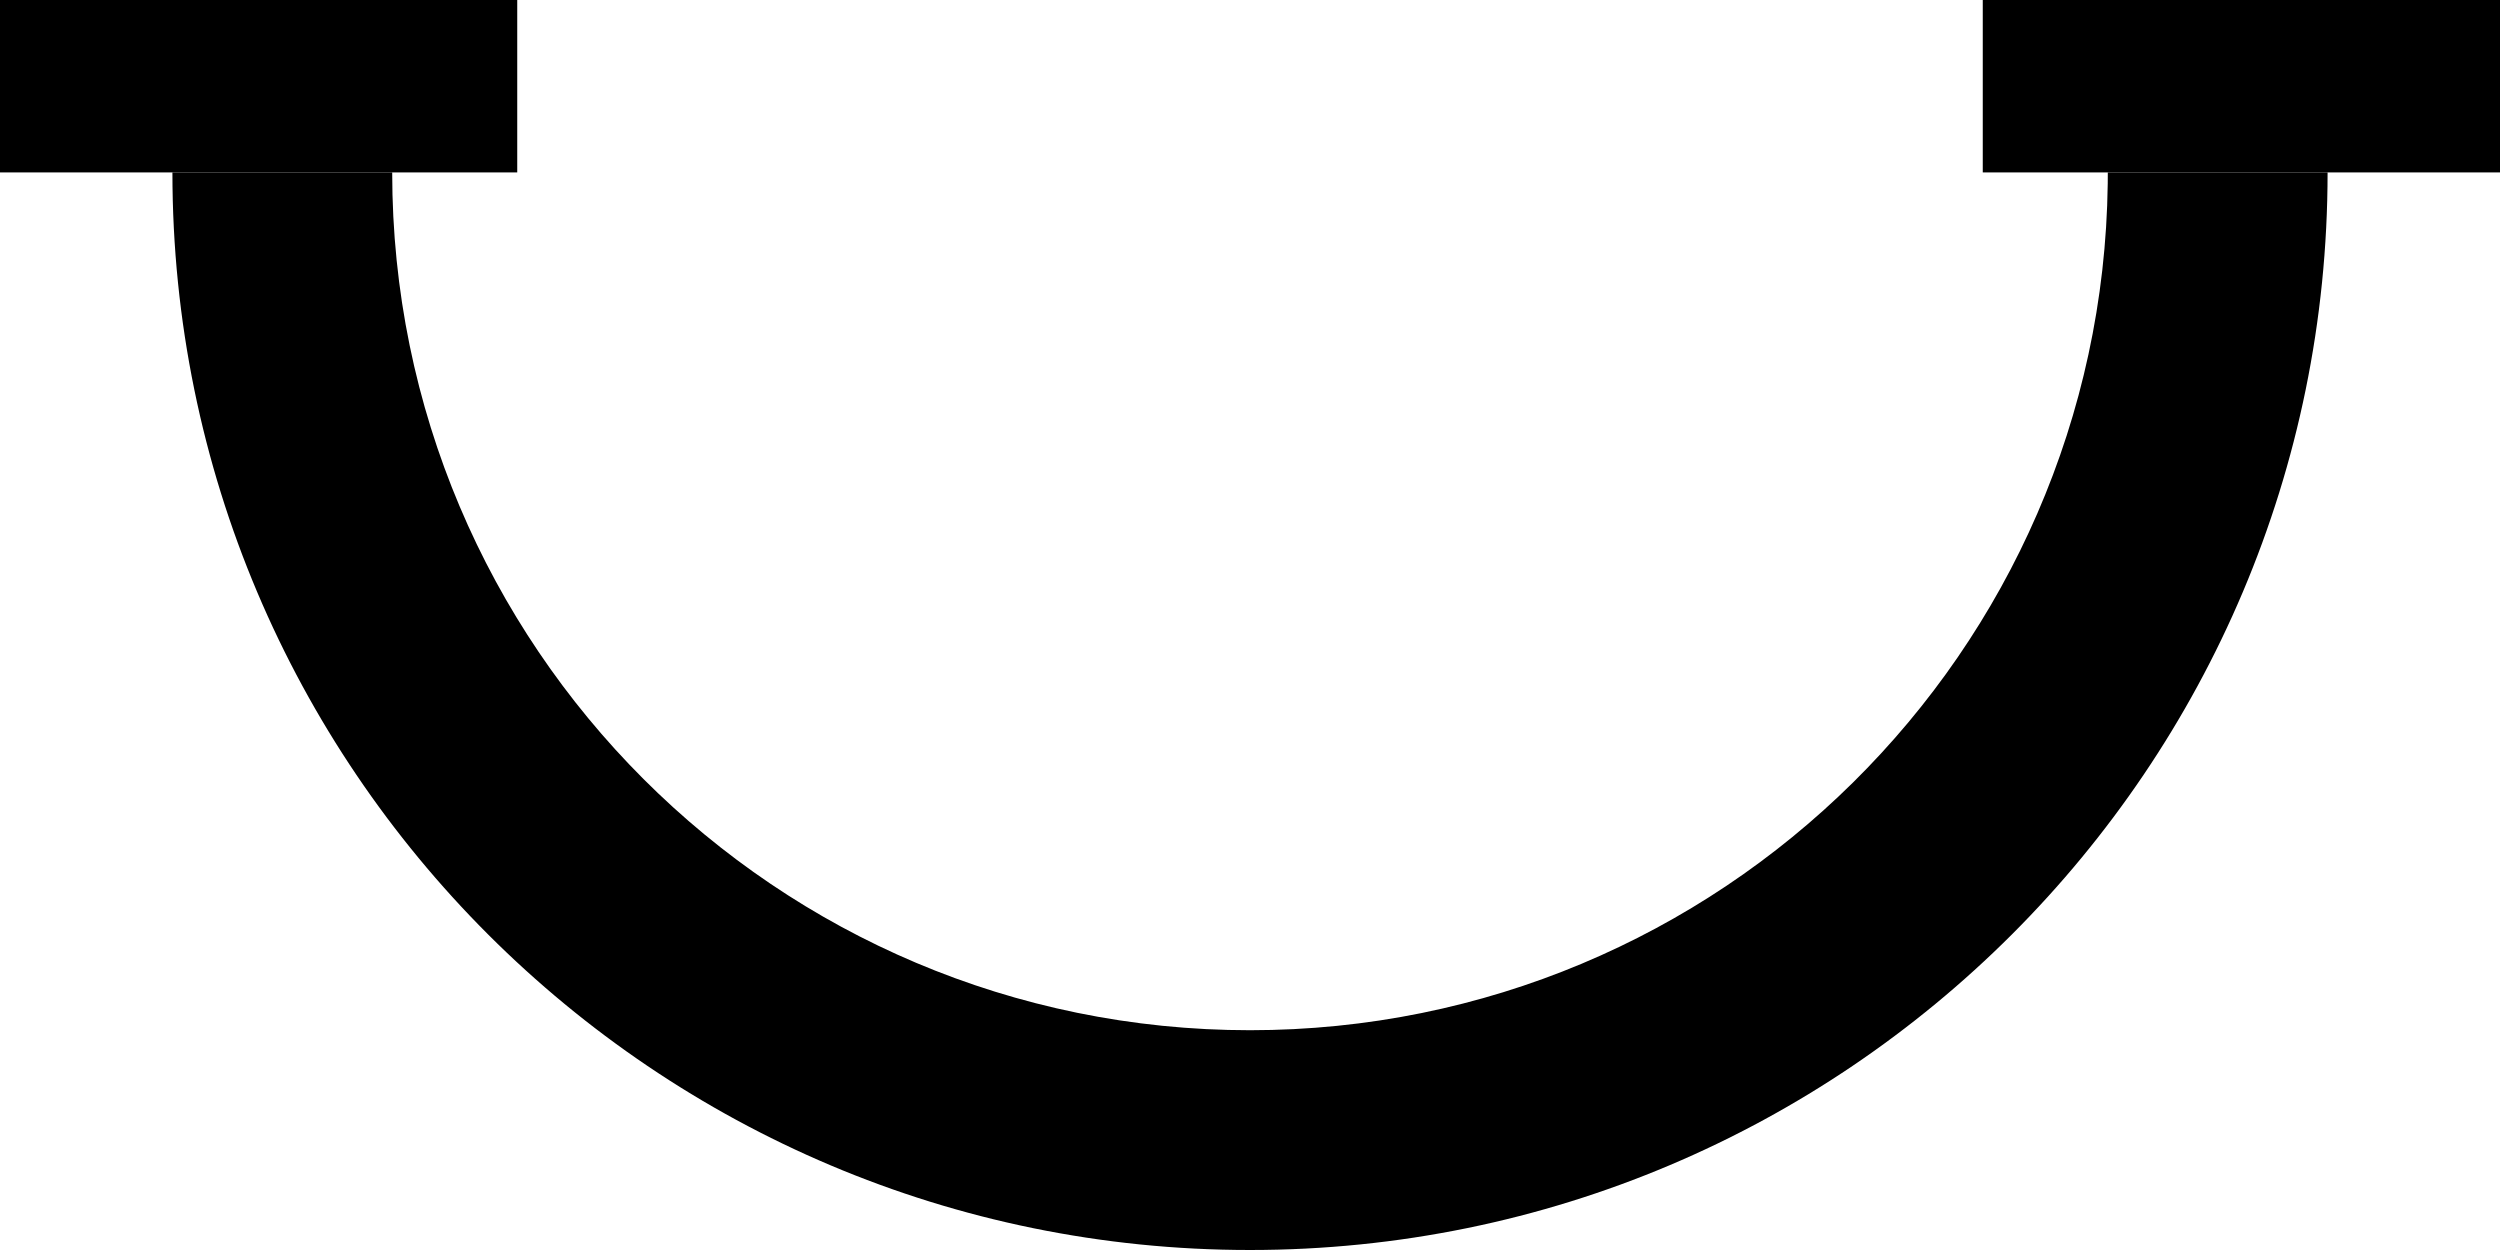
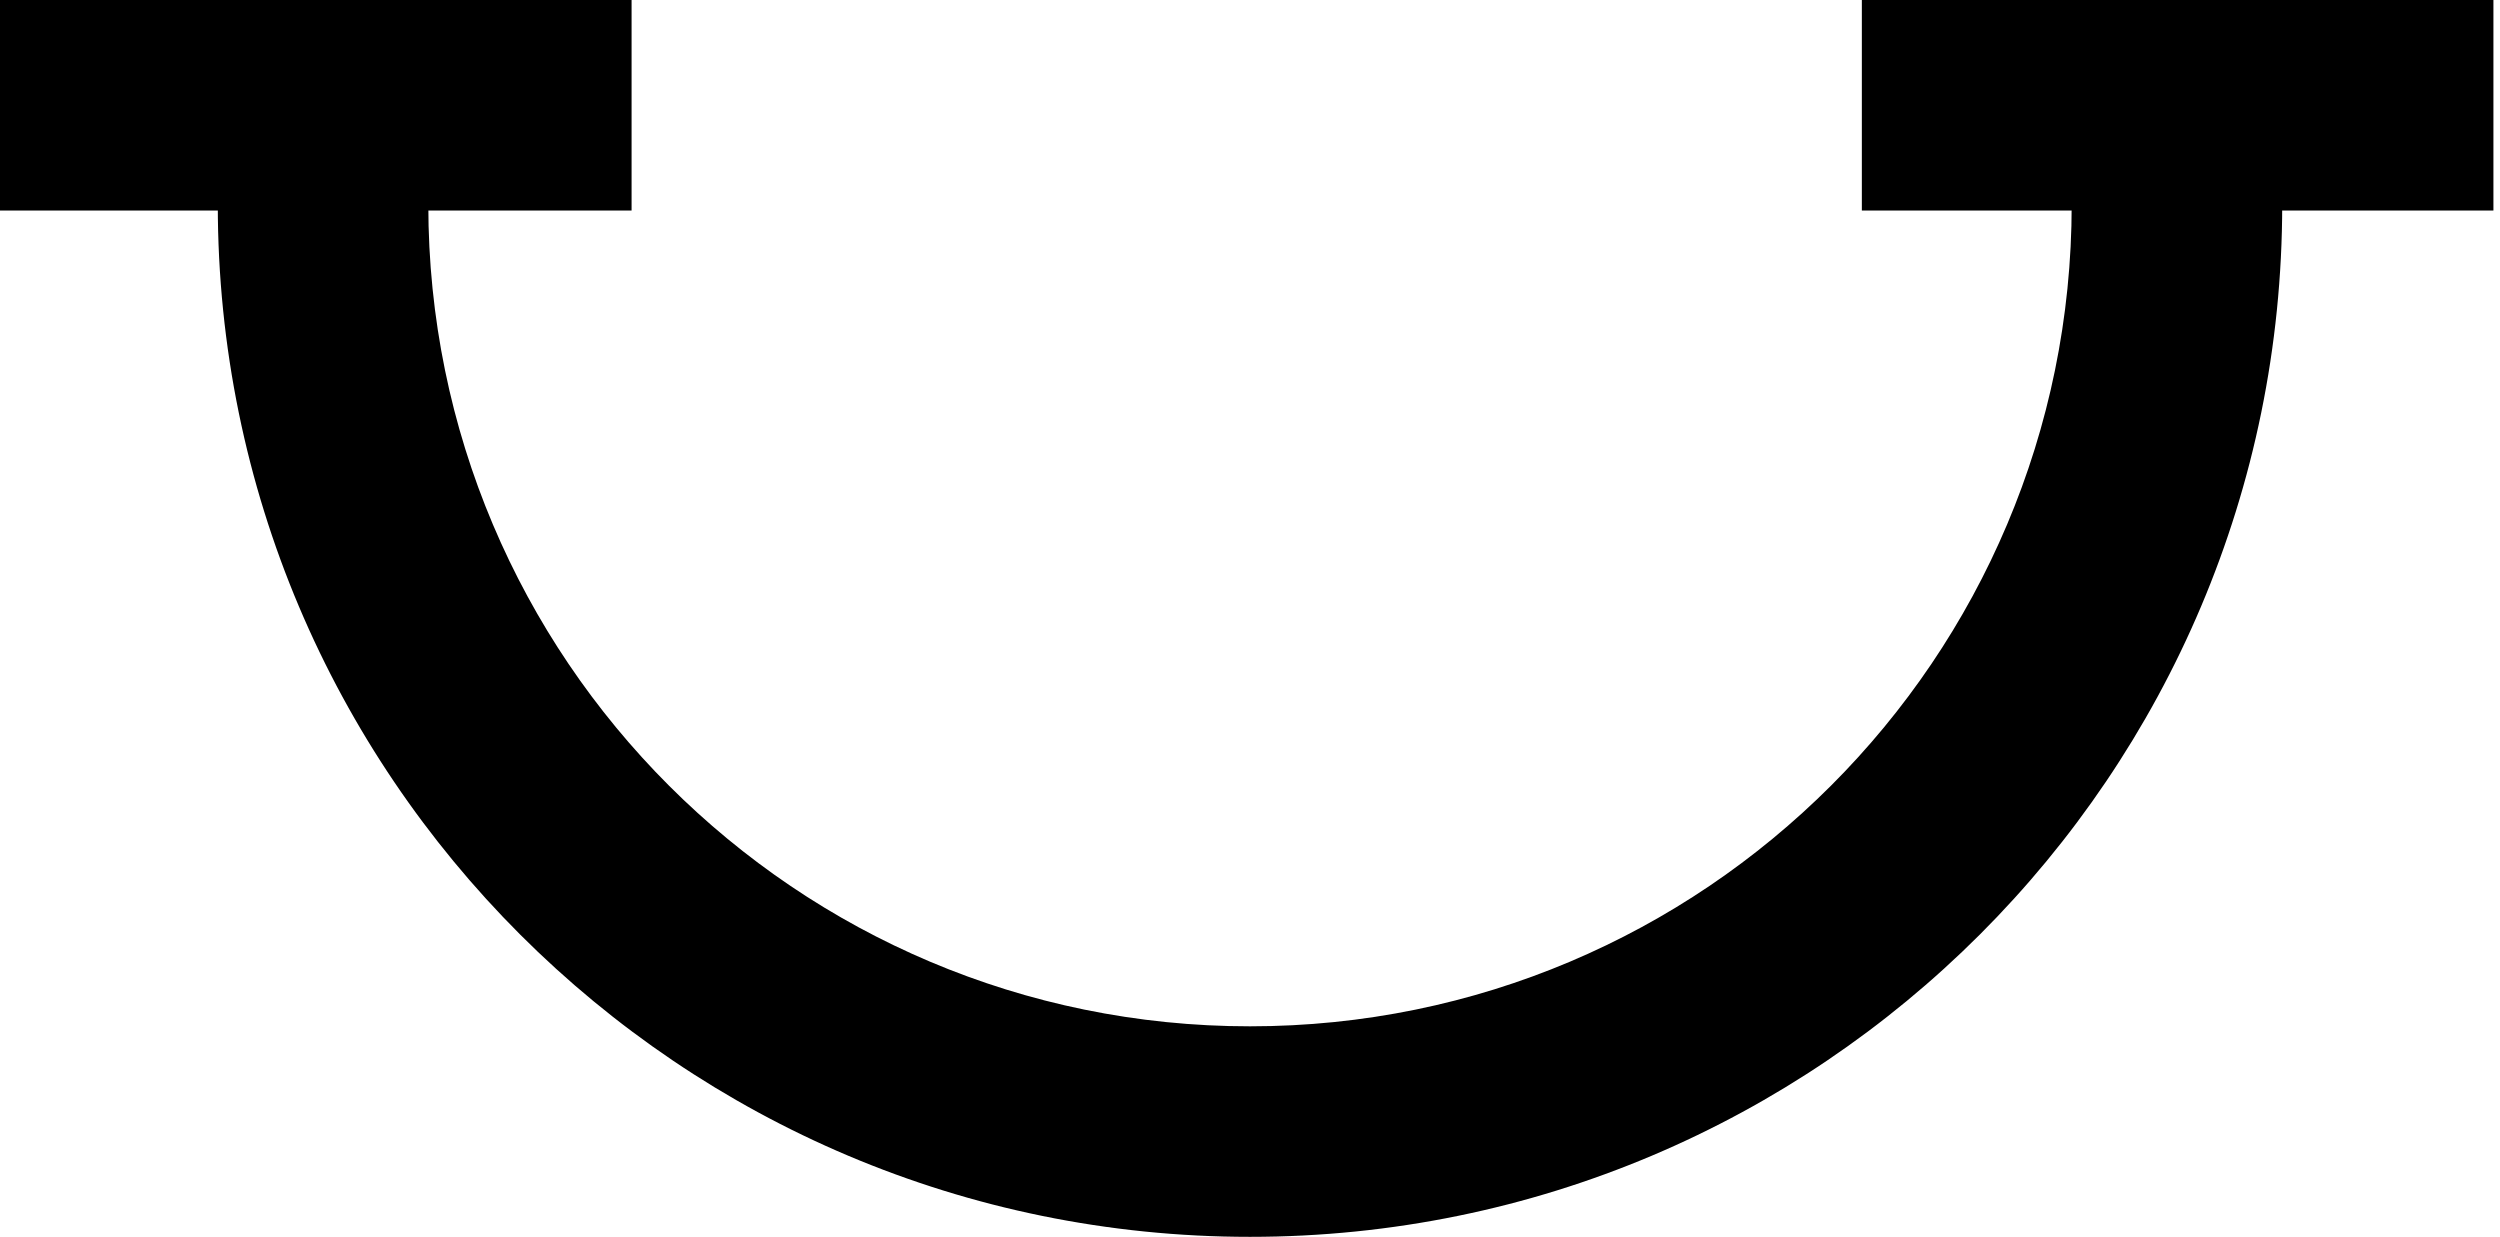
- <svg xmlns="http://www.w3.org/2000/svg" width="182" height="91" viewBox="0 0 182 91" fill="none">
-   <path d="M169.448 12.552C169.448 55.877 134.326 91 91 91C47.674 91 12.552 55.877 12.552 12.552H28.552C28.552 47.041 56.511 75 91 75C125.22 75 153.011 47.476 153.443 13.358L153.448 12.552H169.448Z" fill="black" />
-   <rect x="144.345" width="37.655" height="12.552" fill="black" />
-   <rect width="37.655" height="12.552" fill="black" />
+ <svg xmlns="http://www.w3.org/2000/svg" width="190" height="94" viewBox="0 0 190 94" fill="none">
+   <path d="M173.448 15.552C173.448 58.877 138.326 94 95 94C51.674 94 16.552 58.877 16.552 15.552H32.552C32.552 50.041 60.511 78 95 78C129.489 78 157.448 50.041 157.448 15.552H173.448Z" fill="black" />
+   <path d="M141.5 0H189.5V16H141.5V0Z" fill="black" />
+   <path d="M0 0H48V16H0V0Z" fill="black" />
</svg>
